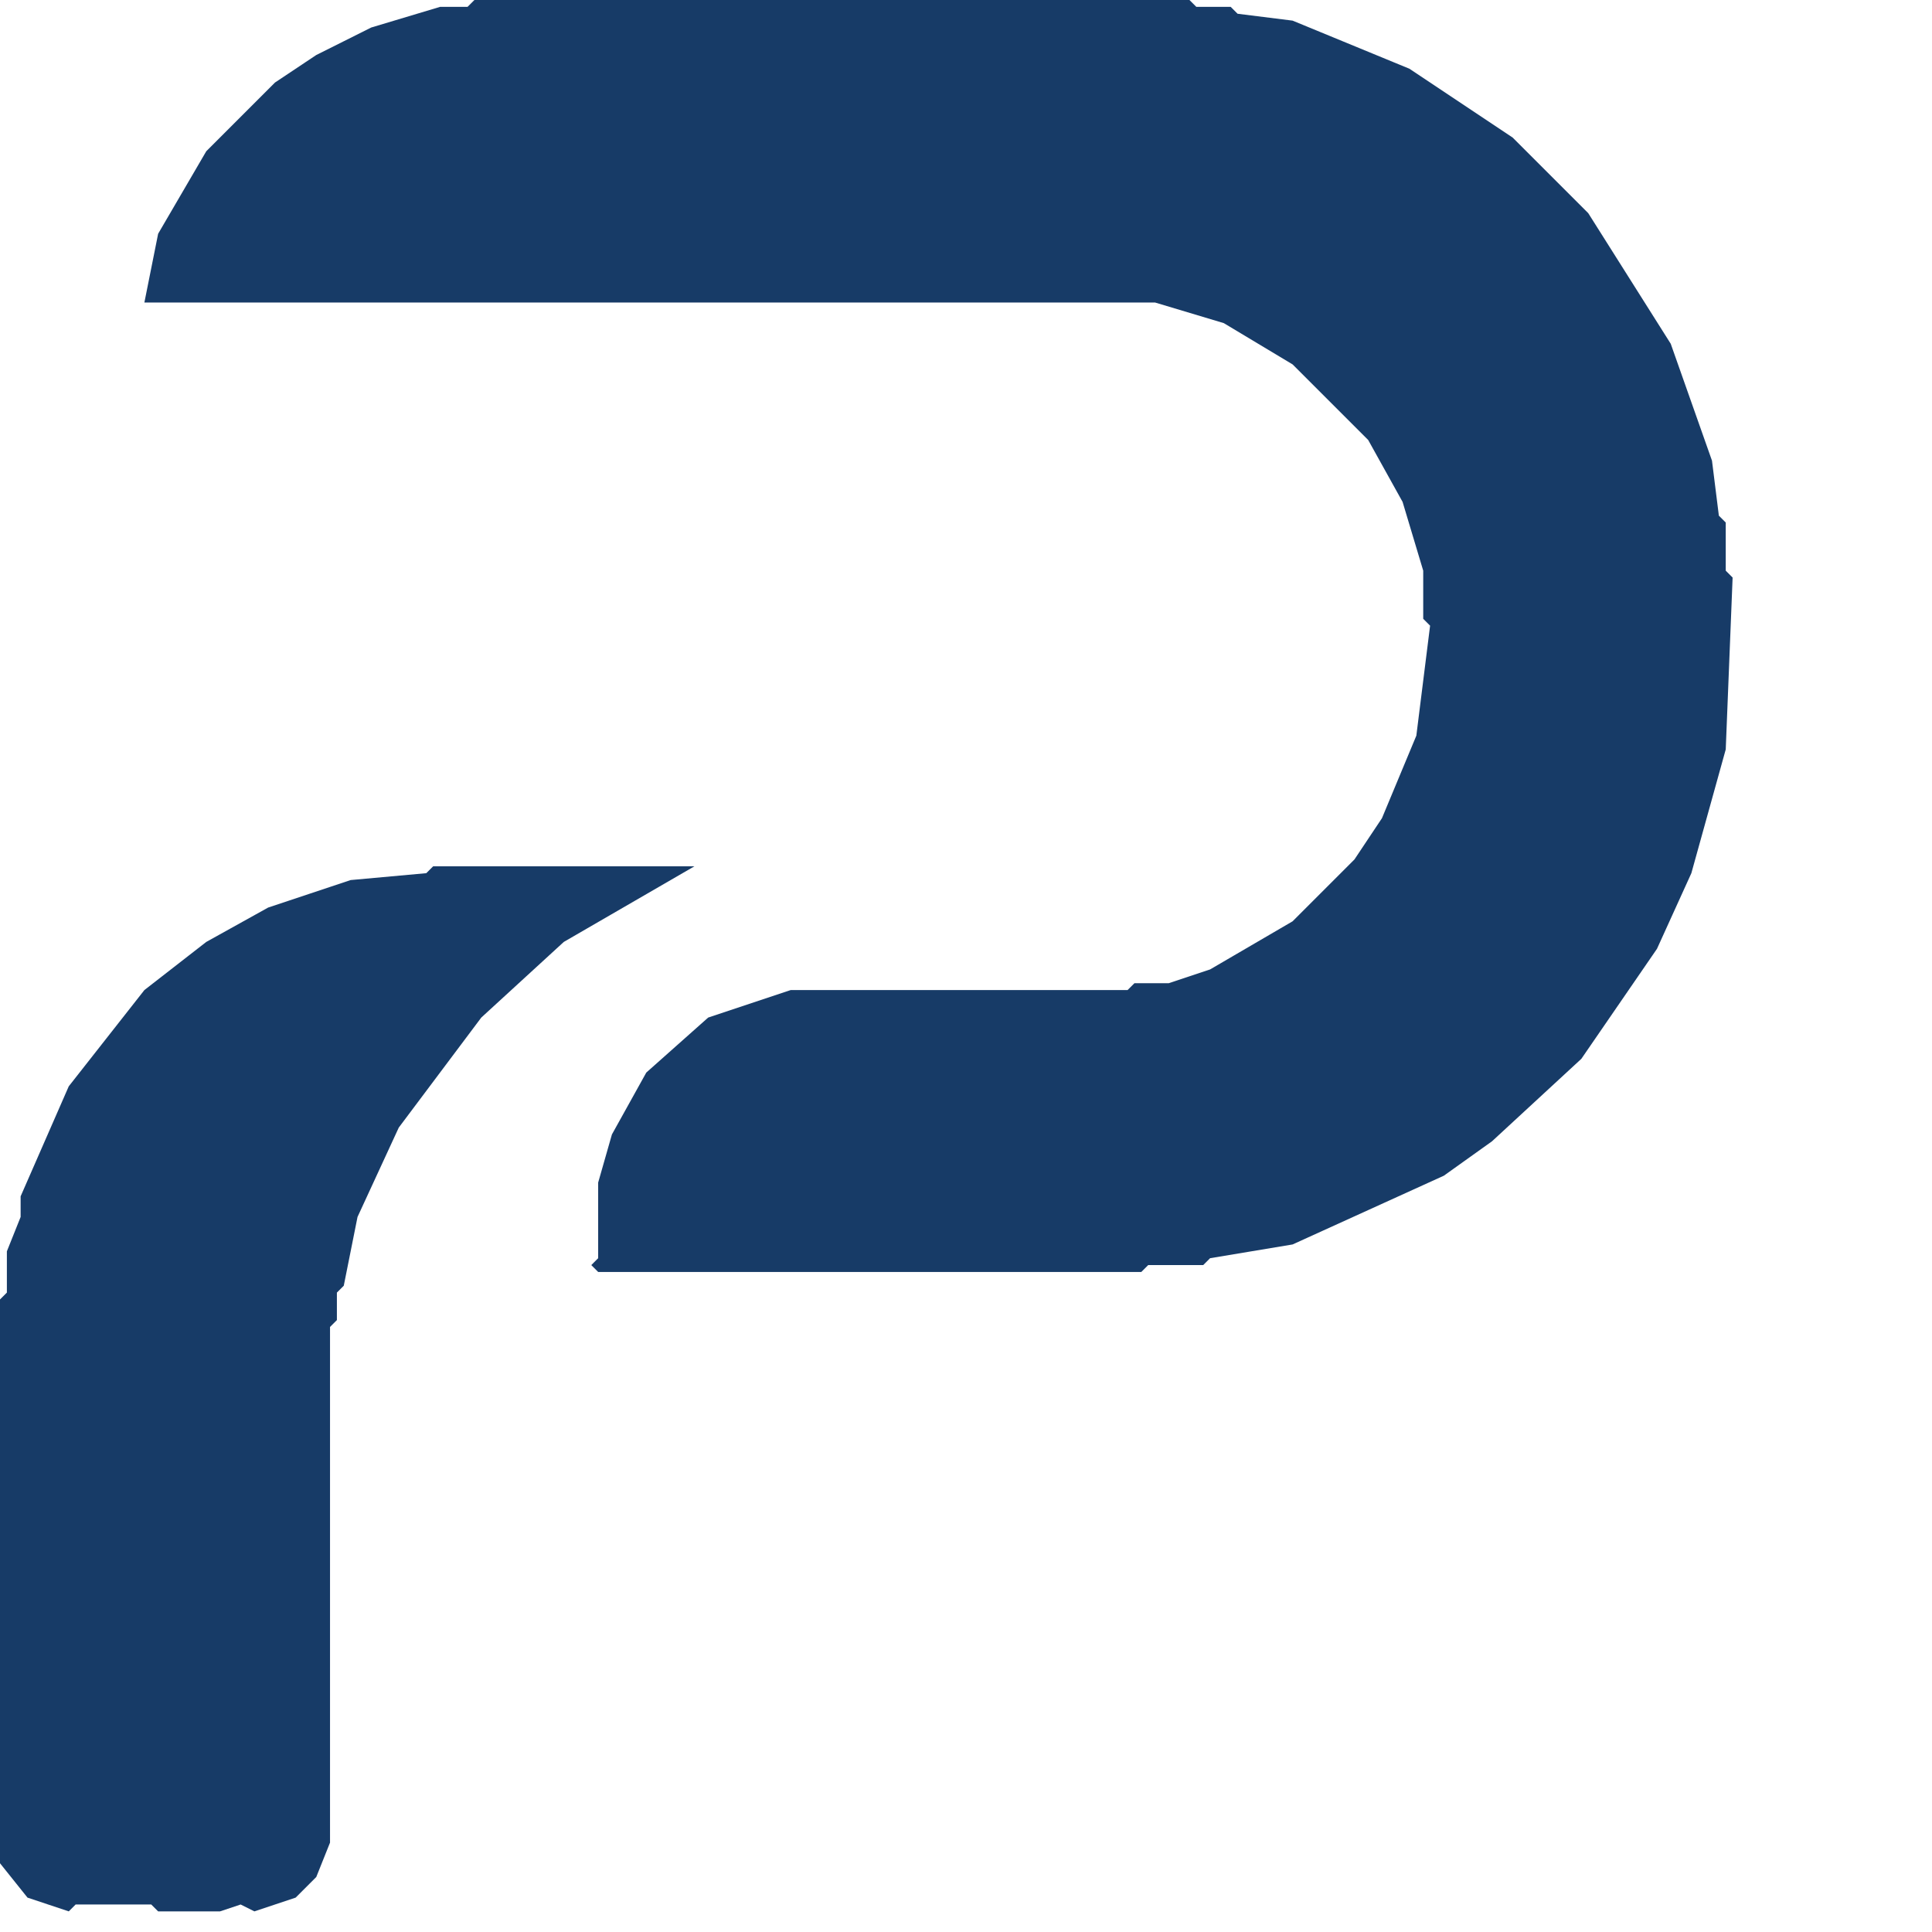
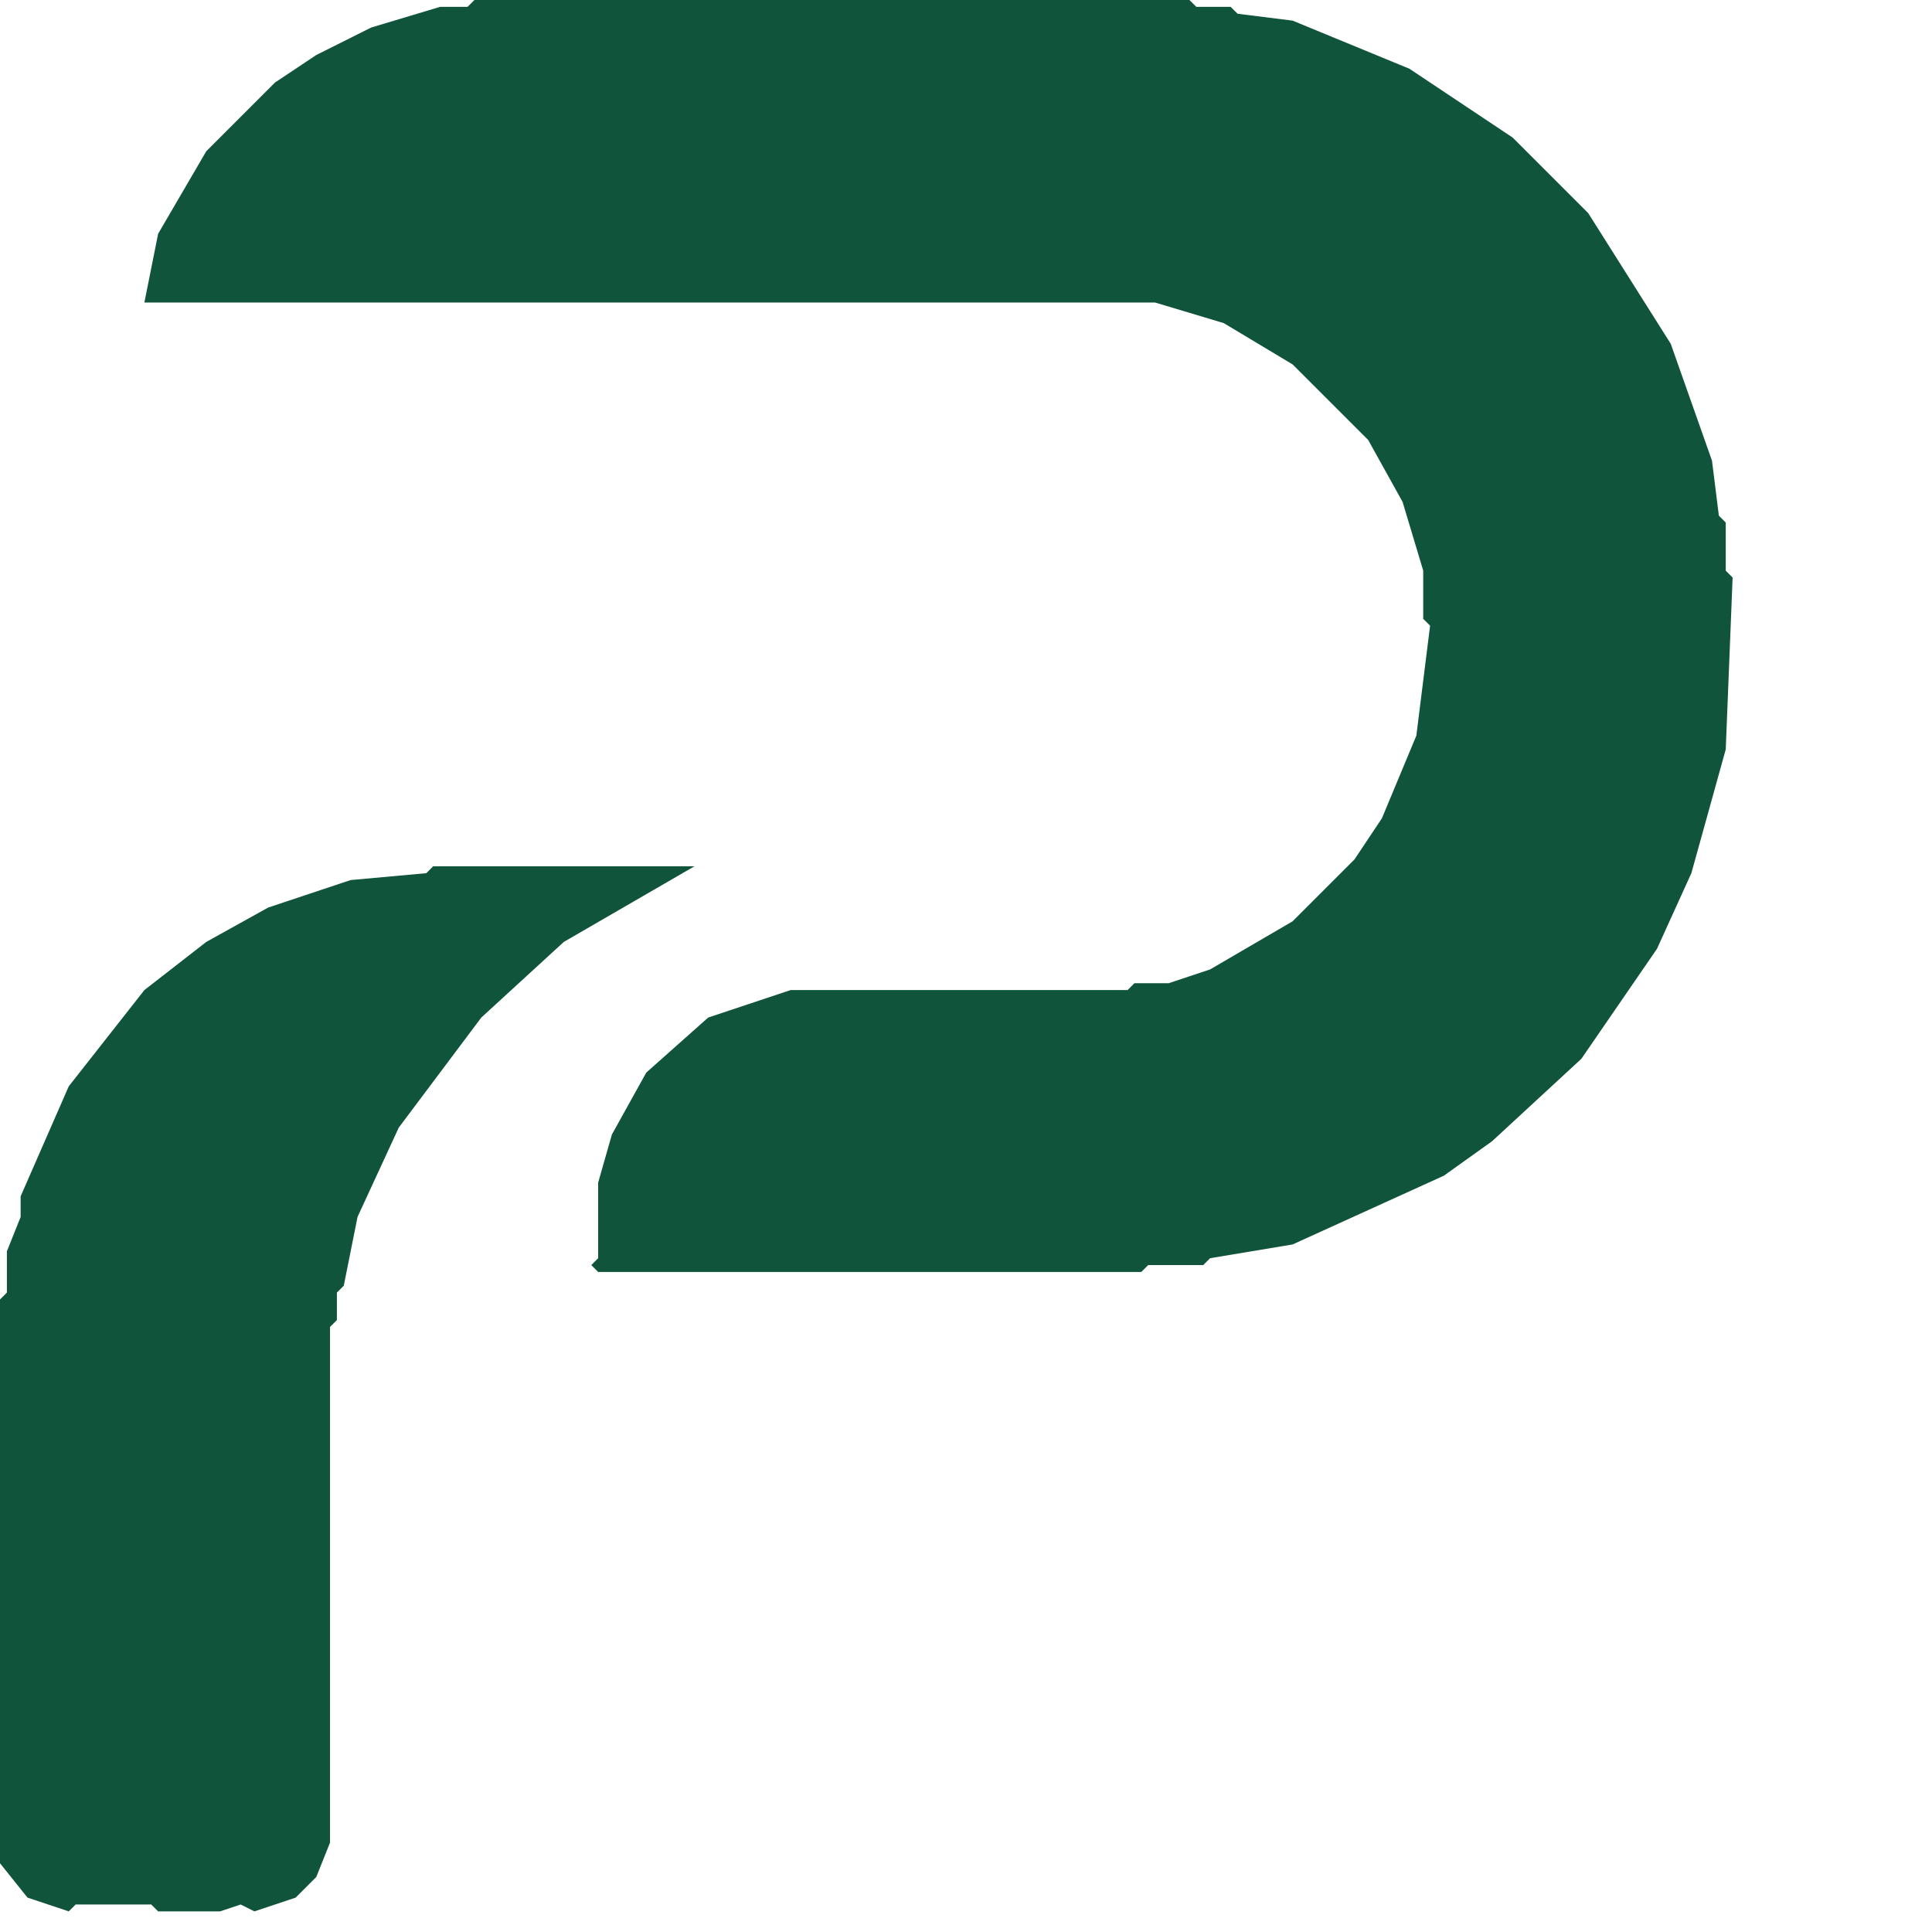
<svg xmlns="http://www.w3.org/2000/svg" viewBox="0 0 281 281">
-   <path d="M 101 126 63 126 62 127 51 128 39 132 30 137 21 144 10 158 3 174 3 177 1 182 1 188 0 189 0 271 4 276 10 278 11 277 22 277 23 278 32 278 35 277 37 278 43 276 46 273 48 268 48 193 49 192 49 188 50 187 52 177 58 164 70 148 82 137 Z M 452 122 474 122 475 123 485 125 497 131 513 146 520 158 523 167 523 172 524 173 524 188 520 202 514 213 504 224 494 231 488 234 475 238 470 238 469 239 450 238 440 235 429 229 421 223 413 214 406 202 403 193 403 188 402 187 403 168 406 159 412 148 424 135 431 130 439 126 Z M 1417 78 1365 78 1364 79 1358 79 1357 80 1353 80 1352 81 1342 83 1323 92 1316 97 1307 105 1296 119 1287 137 1285 147 1284 148 1284 152 1283 153 1283 159 1282 160 1282 268 1284 272 1288 276 1290 277 1305 277 1306 278 1307 277 1309 278 1313 277 1314 278 1320 276 1325 271 1326 268 1326 254 1327 253 1327 167 1328 166 1329 158 1334 147 1338 141 1346 133 1353 128 1364 123 1372 122 1373 121 1402 121 1408 118 1414 112 1417 105 1417 80 1418 79 Z M 1116 85 1098 94 1080 108 1067 123 1061 132 1054 147 1050 160 1049 171 1048 172 1048 190 1049 191 1049 197 1050 198 1052 210 1062 232 1073 247 1085 258 1095 265 1111 273 1120 275 1124 277 1133 278 1134 279 1141 279 1142 280 1170 280 1171 279 1184 278 1185 277 1189 277 1206 272 1226 262 1237 254 1244 247 1245 245 1245 237 1242 232 1224 215 1215 215 1208 222 1198 229 1188 234 1176 238 1163 239 1162 240 1149 240 1148 239 1137 238 1123 233 1118 230 1102 215 1098 209 1093 197 1093 193 1091 187 1091 176 1092 175 1093 164 1100 149 1115 133 1125 127 1144 121 1166 121 1180 125 1186 128 1194 134 1202 143 1205 148 1209 161 1208 162 1128 162 1122 164 1114 171 1111 177 1111 180 1110 181 1110 196 1112 198 1240 198 1243 197 1249 192 1253 184 1253 161 1252 160 1252 155 1251 154 1251 150 1250 149 1248 139 1239 120 1232 110 1221 99 1208 90 1187 81 1178 80 1177 79 1171 79 1170 78 1145 78 1144 79 1137 79 Z M 858 100 846 112 837 125 829 143 829 146 826 155 826 159 825 160 825 168 824 169 824 267 828 274 833 277 860 277 867 271 869 267 869 171 870 170 870 165 872 158 877 148 882 141 893 131 902 126 911 123 928 122 929 123 933 123 940 125 953 132 965 144 972 157 974 163 974 168 975 169 975 267 978 273 984 277 1011 277 1013 276 1018 271 1020 266 1020 169 1019 168 1018 153 1013 136 1008 125 1000 113 985 98 971 89 951 81 947 81 941 79 935 79 934 78 912 78 911 79 905 79 904 80 895 81 881 86 871 91 Z M 626 104 616 115 610 124 603 139 598 157 598 163 597 164 597 268 599 272 606 277 633 277 640 271 642 266 642 170 643 169 643 164 646 155 653 143 667 130 684 123 700 122 701 123 706 123 715 126 728 134 739 146 746 161 747 171 748 172 748 268 753 275 757 277 783 277 787 275 791 271 792 268 792 214 793 213 793 210 792 209 792 200 793 199 793 196 792 195 793 193 792 191 792 182 793 181 792 179 792 161 791 160 791 155 790 154 788 142 786 139 785 134 779 122 771 111 761 101 747 91 727 82 715 80 714 79 707 79 706 78 684 78 683 79 677 79 676 80 672 80 664 83 661 83 644 91 Z M 379 116 370 129 364 141 360 152 358 164 357 165 356 187 357 188 357 196 358 197 360 209 367 226 375 239 391 256 405 266 417 272 428 276 440 278 441 279 447 279 448 280 472 280 473 279 479 279 480 278 488 277 507 270 509 268 516 265 523 259 525 261 524 262 524 265 527 273 533 277 560 277 567 271 569 265 569 175 568 174 567 156 566 155 566 151 564 147 564 144 558 129 550 116 536 101 520 90 501 82 488 80 487 79 480 79 479 78 453 78 452 79 445 79 444 80 440 80 439 81 435 81 431 83 428 83 406 93 392 103 Z M 291 0 287 2 283 6 281 12 281 266 285 274 290 277 317 277 321 275 326 268 326 9 322 3 316 0 Z M 30 22 23 34 21 44 168 44 178 47 188 53 199 64 204 73 207 83 207 90 208 91 206 107 201 119 197 125 188 134 176 141 170 143 165 143 164 144 115 144 103 148 94 156 89 165 87 172 87 183 86 184 87 185 166 185 167 184 175 184 176 183 188 181 210 171 217 166 230 154 241 138 246 127 251 109 252 84 251 83 251 76 250 75 249 67 243 50 231 31 220 20 205 10 188 3 180 2 179 1 174 1 173 0 69 0 68 1 64 1 54 4 46 8 40 12 Z" fill="#173B67" fill-rule="evenodd" />
+   <path d="M 101 126 63 126 62 127 51 128 39 132 30 137 21 144 10 158 3 174 3 177 1 182 1 188 0 189 0 271 4 276 10 278 11 277 22 277 23 278 32 278 35 277 37 278 43 276 46 273 48 268 48 193 49 192 49 188 50 187 52 177 58 164 70 148 82 137 Z M 452 122 474 122 475 123 485 125 497 131 513 146 520 158 523 167 523 172 524 173 524 188 520 202 514 213 504 224 494 231 488 234 475 238 470 238 469 239 450 238 440 235 429 229 421 223 413 214 406 202 403 193 403 188 402 187 403 168 406 159 412 148 424 135 431 130 439 126 Z M 1417 78 1365 78 1364 79 1358 79 1357 80 1353 80 1352 81 1342 83 1323 92 1316 97 1307 105 1296 119 1287 137 1285 147 1284 148 1284 152 1283 153 1283 159 1282 160 1282 268 1284 272 1288 276 1290 277 1305 277 1306 278 1307 277 1309 278 1313 277 1314 278 1320 276 1325 271 1326 268 1326 254 1327 253 1327 167 1328 166 1329 158 1334 147 1338 141 1346 133 1353 128 1364 123 1372 122 1373 121 1402 121 1408 118 1414 112 1417 105 1417 80 1418 79 Z M 1116 85 1098 94 1080 108 1067 123 1061 132 1054 147 1050 160 1049 171 1048 172 1048 190 1049 191 1049 197 1050 198 1052 210 1062 232 1073 247 1085 258 1095 265 1111 273 1120 275 1124 277 1133 278 1134 279 1141 279 1142 280 1170 280 1171 279 1184 278 1185 277 1189 277 1206 272 1226 262 1237 254 1244 247 1245 245 1245 237 1242 232 1224 215 1215 215 1208 222 1198 229 1188 234 1176 238 1163 239 1162 240 1149 240 1148 239 1137 238 1123 233 1118 230 1102 215 1098 209 1093 197 1093 193 1091 187 1091 176 1092 175 1093 164 1100 149 1115 133 1125 127 1144 121 1166 121 1180 125 1186 128 1194 134 1202 143 1205 148 1209 161 1208 162 1128 162 1122 164 1114 171 1111 177 1111 180 1110 181 1110 196 1112 198 1240 198 1243 197 1249 192 1253 184 1253 161 1252 160 1252 155 1251 154 1251 150 1250 149 1248 139 1239 120 1232 110 1221 99 1208 90 1187 81 1178 80 1177 79 1171 79 1170 78 1145 78 1144 79 1137 79 Z M 858 100 846 112 837 125 829 143 829 146 826 155 826 159 825 160 825 168 824 169 824 267 828 274 833 277 860 277 867 271 869 267 869 171 870 170 870 165 872 158 877 148 882 141 893 131 902 126 911 123 928 122 929 123 933 123 940 125 953 132 965 144 972 157 974 163 974 168 975 169 975 267 978 273 984 277 1011 277 1013 276 1018 271 1020 266 1020 169 1019 168 1018 153 1013 136 1008 125 1000 113 985 98 971 89 951 81 947 81 941 79 935 79 934 78 912 78 911 79 905 79 904 80 895 81 881 86 871 91 Z M 626 104 616 115 610 124 603 139 598 157 598 163 597 164 597 268 599 272 606 277 633 277 640 271 642 266 642 170 643 169 643 164 646 155 653 143 667 130 684 123 700 122 701 123 706 123 715 126 728 134 739 146 746 161 747 171 748 172 748 268 753 275 757 277 783 277 787 275 791 271 792 268 792 214 793 213 793 210 792 209 792 200 793 199 793 196 792 195 793 193 792 191 792 182 793 181 792 179 792 161 791 160 791 155 790 154 788 142 786 139 785 134 779 122 771 111 761 101 747 91 727 82 715 80 714 79 707 79 706 78 684 78 683 79 677 79 676 80 672 80 664 83 661 83 644 91 Z M 379 116 370 129 364 141 360 152 358 164 357 165 356 187 357 188 357 196 358 197 360 209 367 226 375 239 391 256 405 266 417 272 428 276 440 278 441 279 447 279 448 280 472 280 473 279 479 279 480 278 488 277 507 270 509 268 516 265 523 259 525 261 524 262 524 265 527 273 533 277 560 277 567 271 569 265 569 175 568 174 567 156 566 155 566 151 564 147 564 144 558 129 550 116 536 101 520 90 501 82 488 80 487 79 480 79 479 78 453 78 452 79 445 79 444 80 440 80 439 81 435 81 431 83 428 83 406 93 392 103 Z M 291 0 287 2 283 6 281 12 281 266 285 274 290 277 317 277 321 275 326 268 326 9 322 3 316 0 Z M 30 22 23 34 21 44 168 44 178 47 188 53 199 64 204 73 207 83 207 90 208 91 206 107 201 119 197 125 188 134 176 141 170 143 165 143 164 144 115 144 103 148 94 156 89 165 87 172 87 183 86 184 87 185 166 185 167 184 175 184 176 183 188 181 210 171 217 166 230 154 241 138 246 127 251 109 252 84 251 83 251 76 250 75 249 67 243 50 231 31 220 20 205 10 188 3 180 2 179 1 174 1 173 0 69 0 68 1 64 1 54 4 46 8 40 12 Z" fill="#10543B" fill-rule="evenodd" />
</svg>
